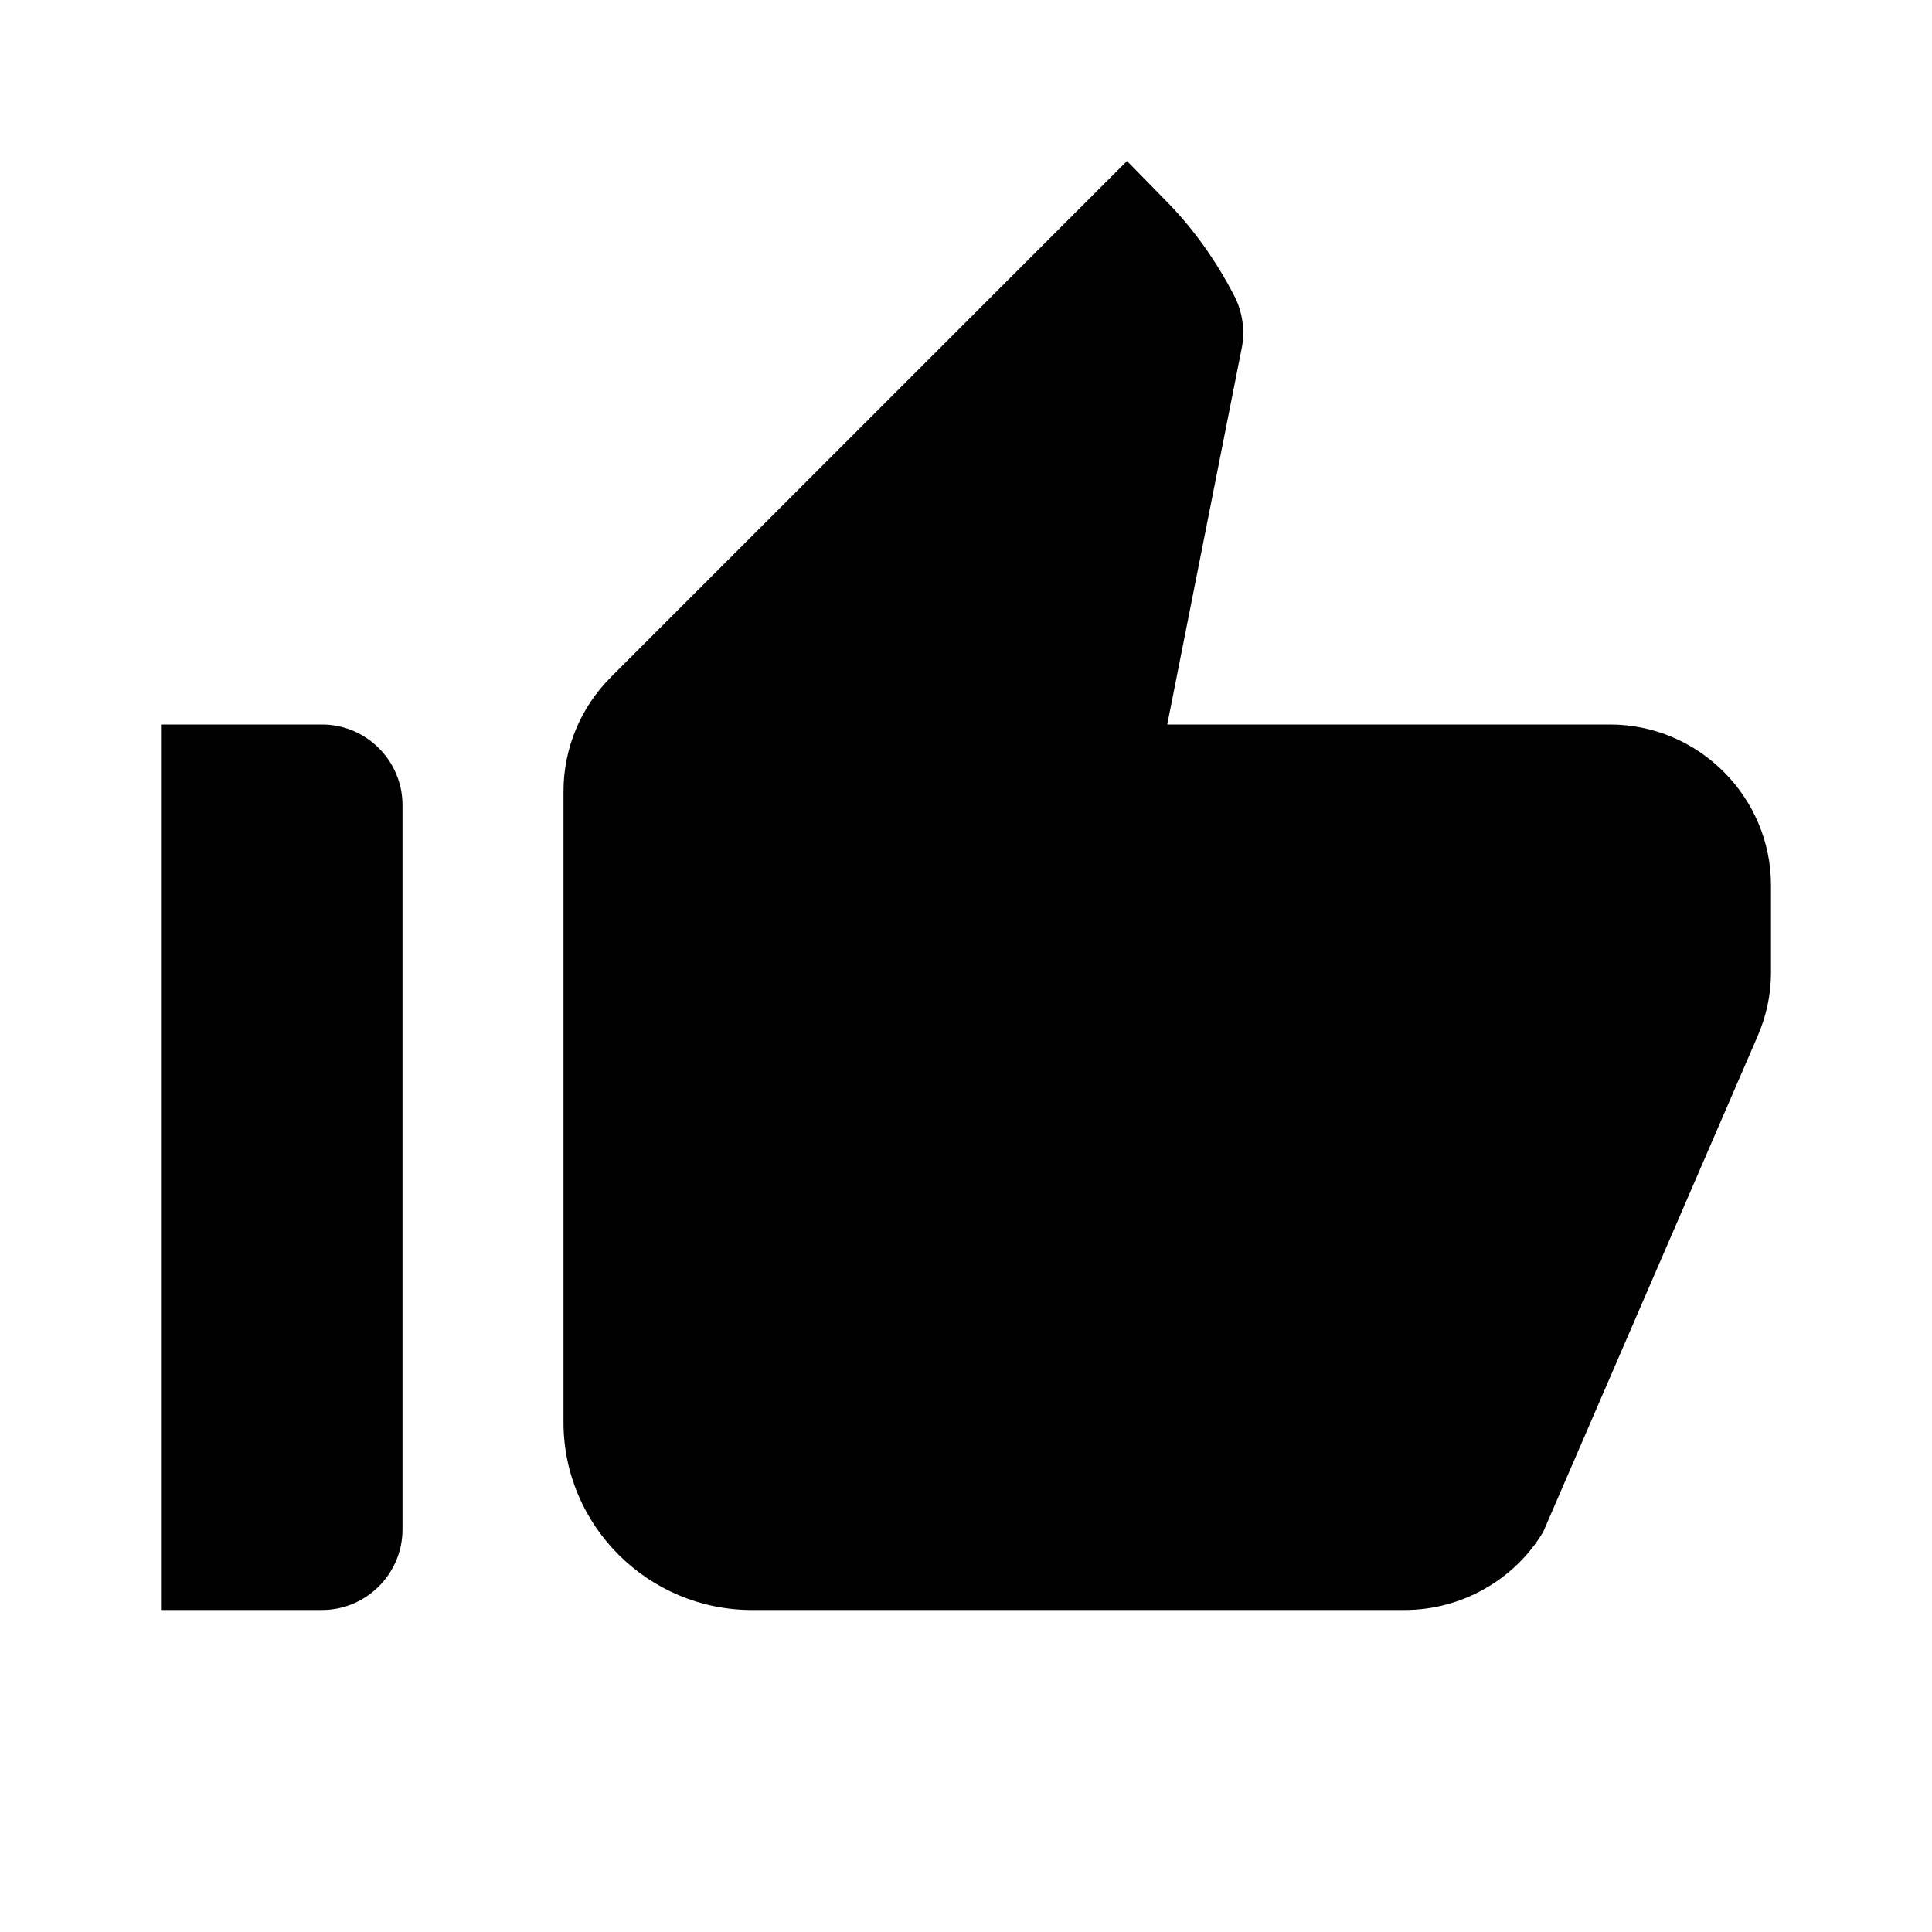
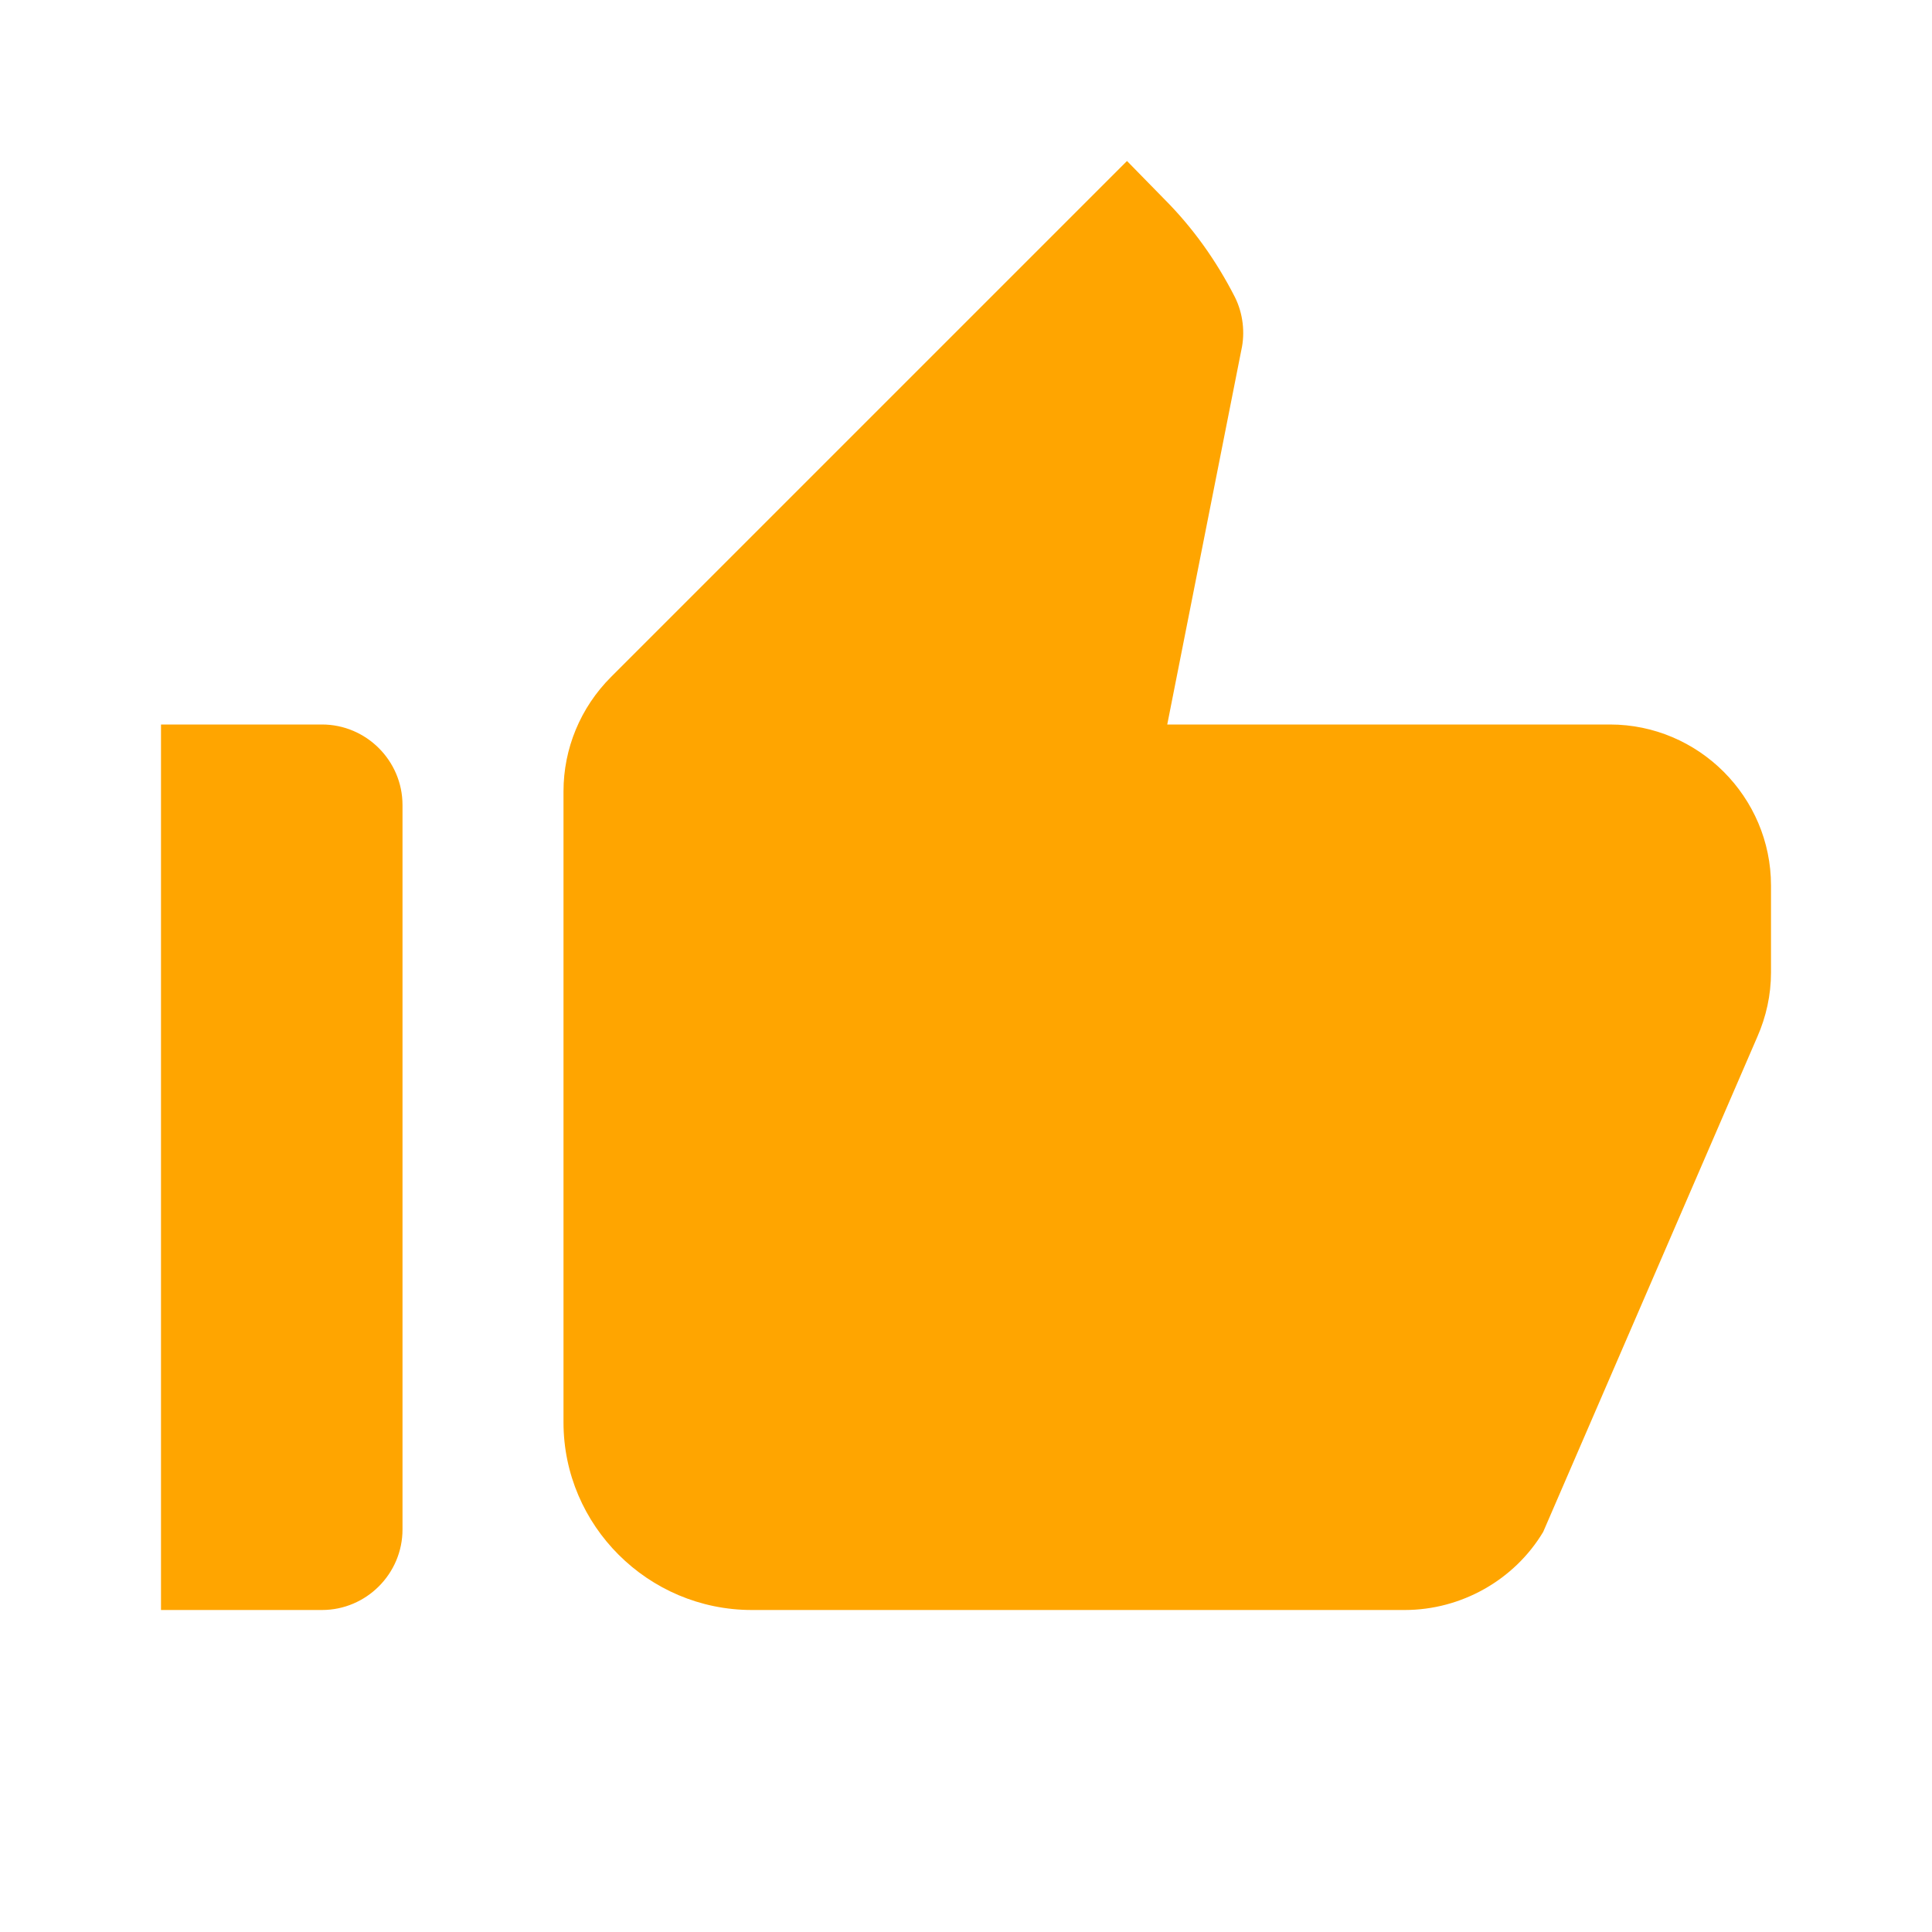
- <svg xmlns="http://www.w3.org/2000/svg" height="24px" viewBox="0 0 24 24" width="24px" fill="#000000">
+ <svg xmlns="http://www.w3.org/2000/svg" height="24px" viewBox="0 0 24 24" width="24px" fill="orange">
  <path d="M24 24H0V0h24v24z" fill="none" />
  <path d="M2 20h2c.55 0 1-.45 1-1v-9c0-.55-.45-1-1-1H2v11zm19.83-7.12c.11-.25.17-.52.17-.8V11c0-1.1-.9-2-2-2h-5.5l.92-4.65c.05-.22.02-.46-.08-.66-.23-.45-.52-.86-.88-1.22L14 2 7.59 8.41C7.21 8.79 7 9.3 7 9.83v7.84C7 18.95 8.05 20 9.34 20h8.11c.7 0 1.36-.37 1.72-.97l2.66-6.15z" />
</svg>
